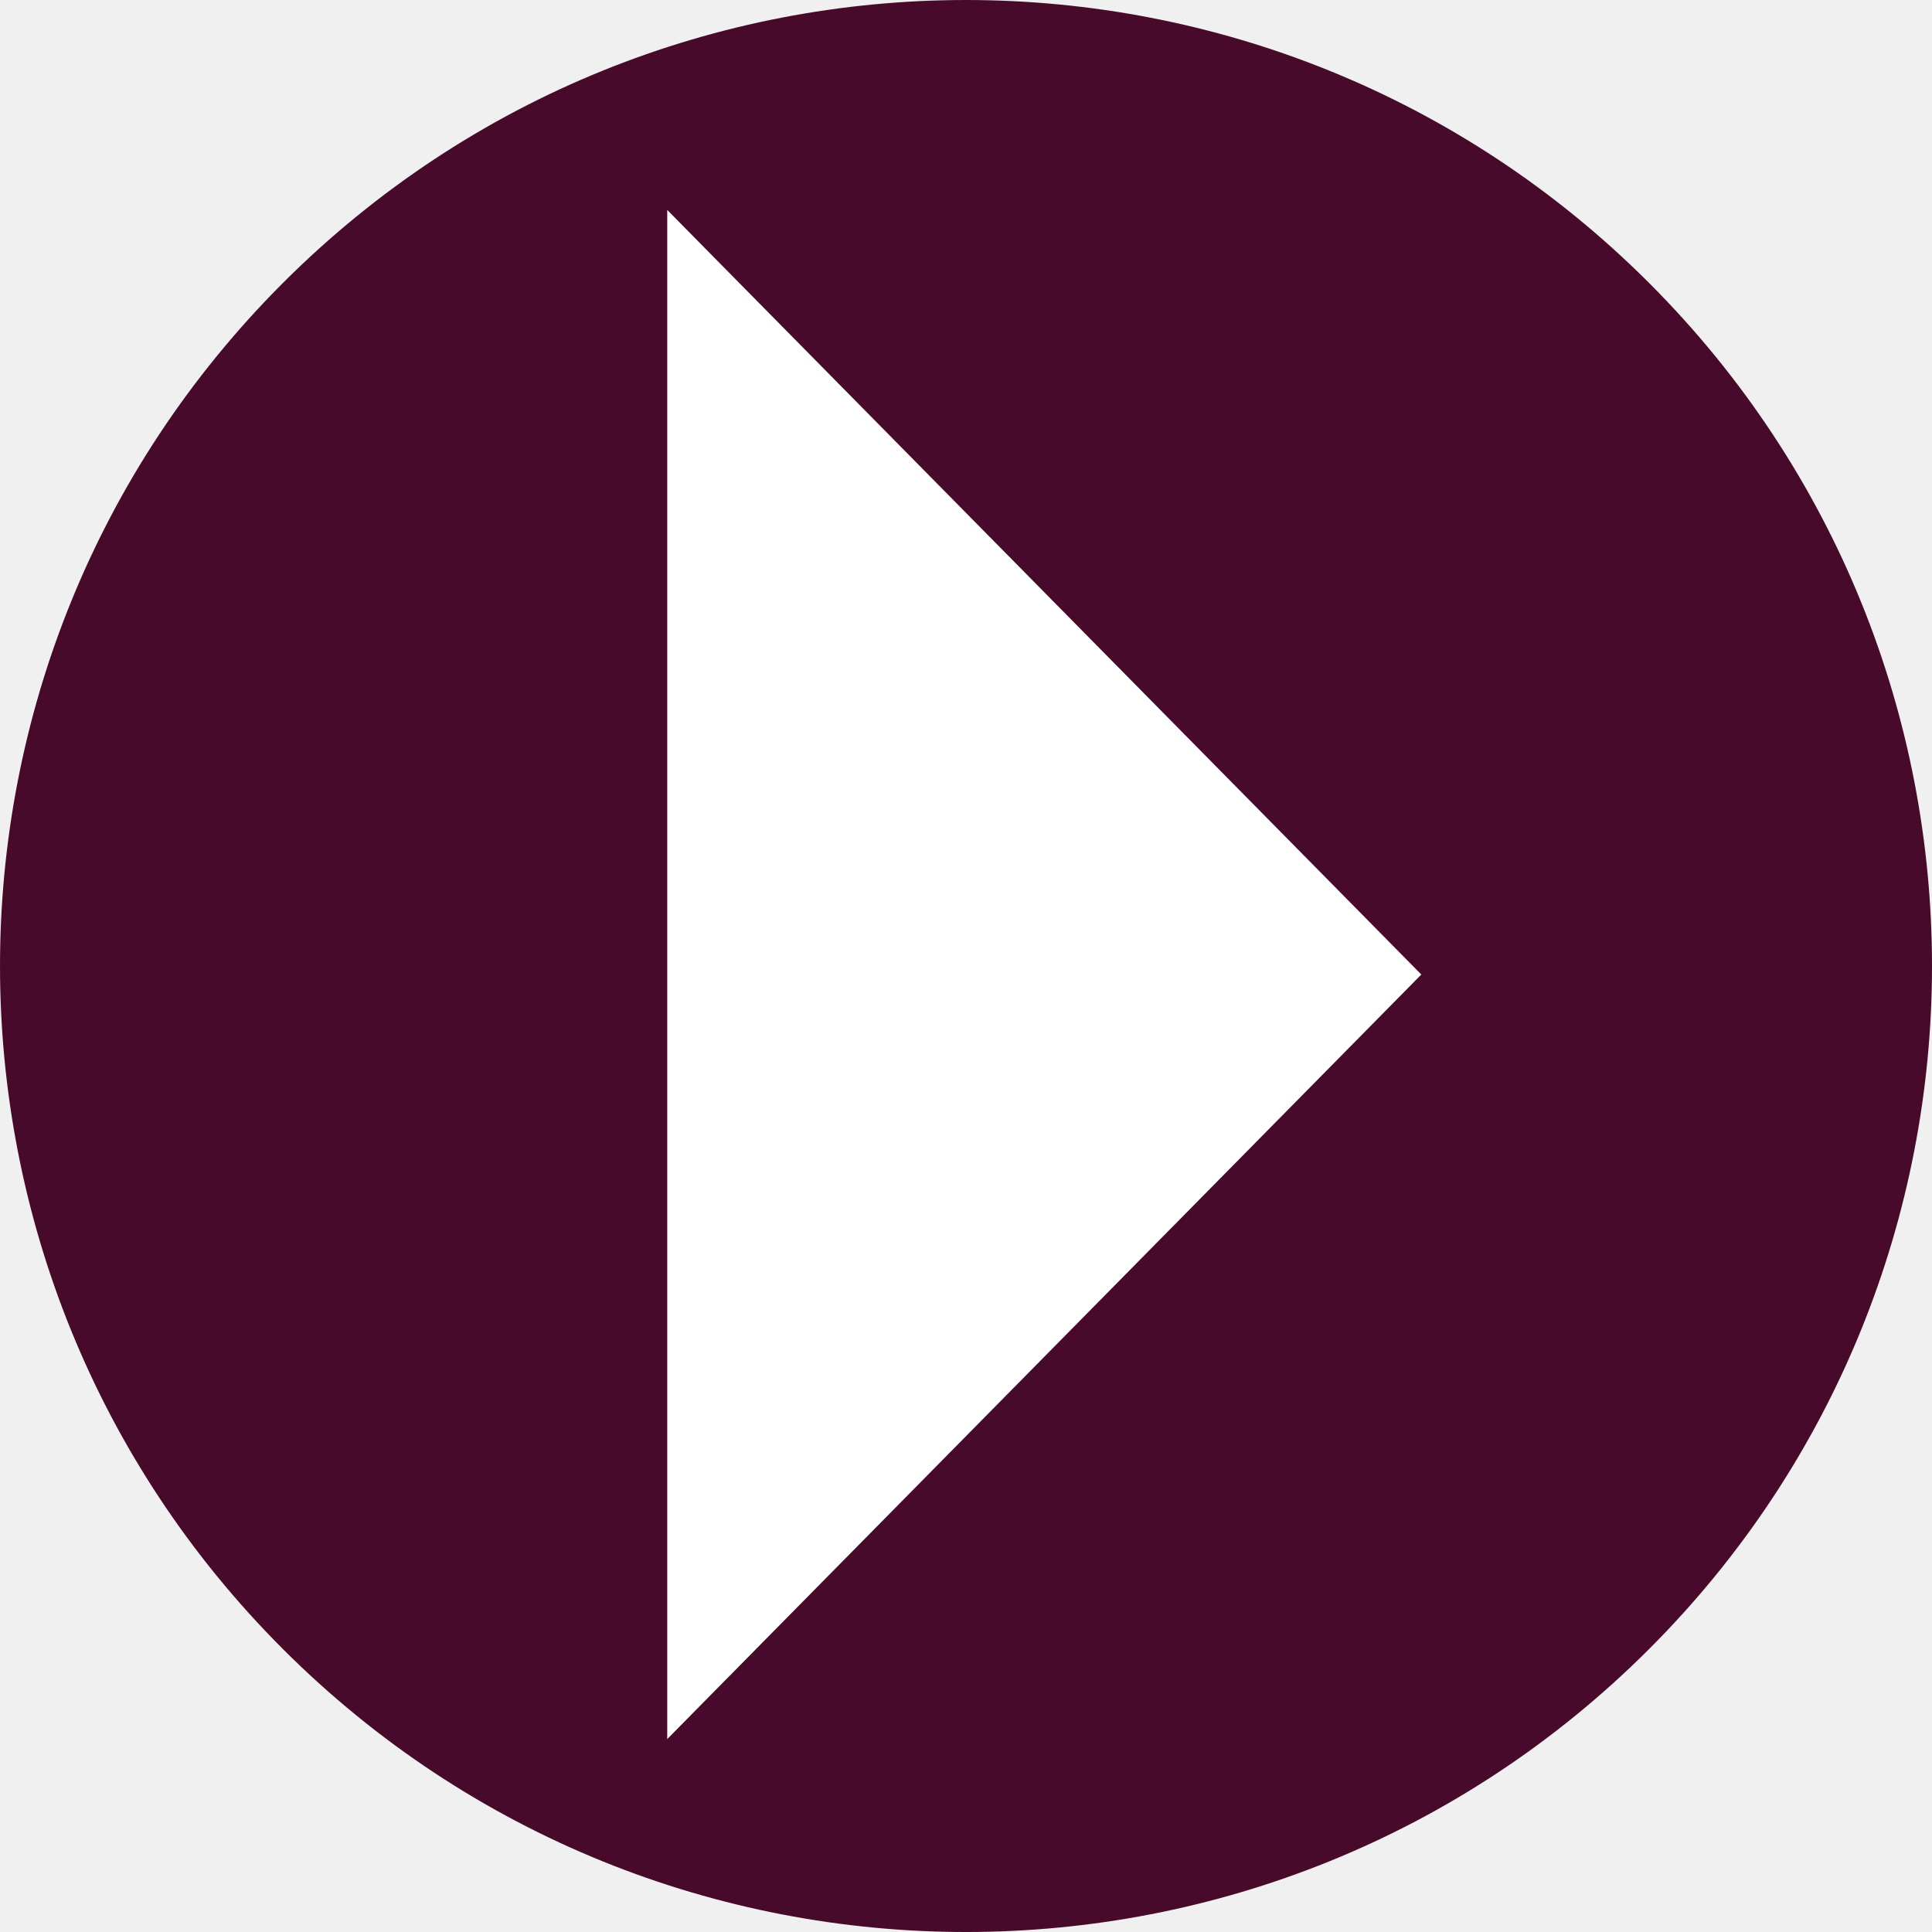
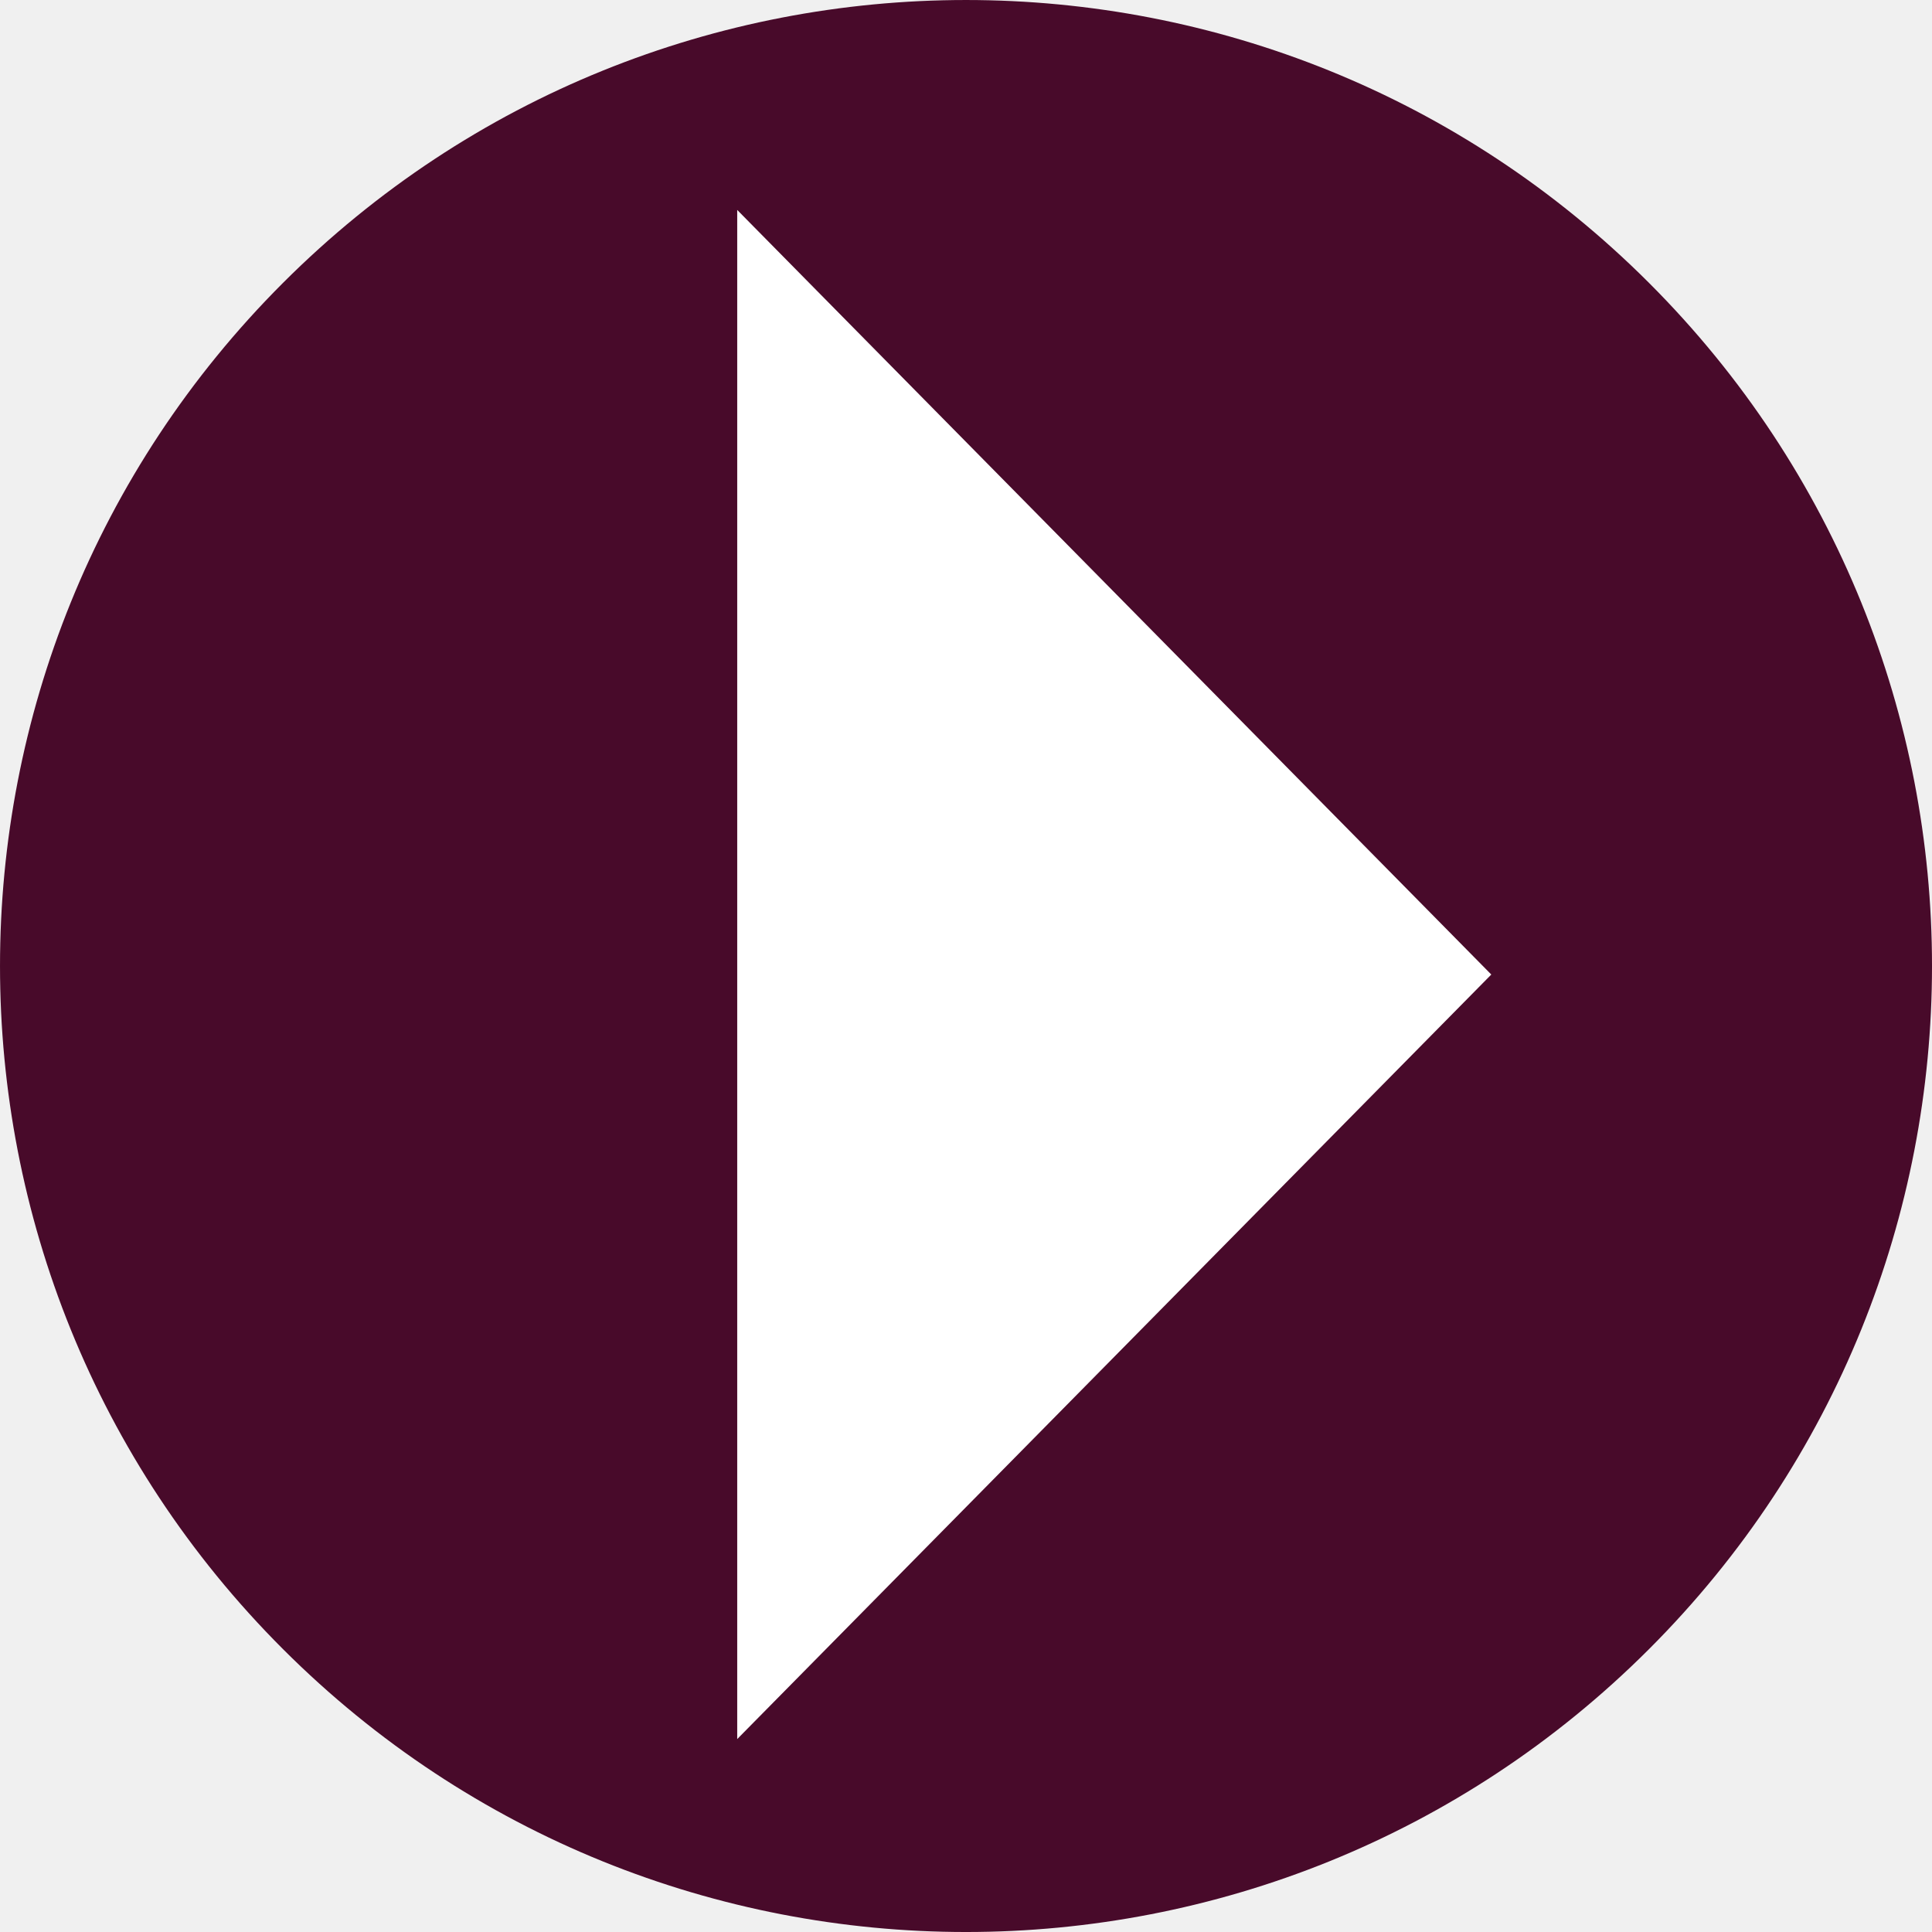
- <svg xmlns="http://www.w3.org/2000/svg" id="svg8" version="1.1" viewBox="0 0 36 36" height="36" width="36">
+ <svg xmlns="http://www.w3.org/2000/svg" width="36" height="36" viewBox="0 0 36 36" version="1.1" id="svg8">
  <defs id="defs2" />
-   <circle style="fill:#480a2a;fill-opacity:1;stroke:none;stroke-width:2.506;stroke-miterlimit:4;stroke-dasharray:none;stroke-opacity:0.986" id="path21" cx="25.456" cy="8.0532036e-06" r="18" transform="rotate(45)" />
-   <path style="fill:#ffffff;stroke:none;stroke-width:0.093;stroke-linecap:butt;stroke-linejoin:miter;stroke-opacity:1" d="M 12.433,3.912 V 32.405 l 14.051,-14.246 z" id="path852" />
+   <circle transform="rotate(45)" r="18" cy="8.0532036e-06" cx="25.456" id="path21" style="fill:#480a2a;fill-opacity:1;stroke:none;stroke-width:2.506;stroke-miterlimit:4;stroke-dasharray:none;stroke-opacity:0.986" />
+   <path id="path852" d="M 13.737,3.912 V 32.405 l 14.051,-14.246 z" style="fill:#ffffff;stroke:none;stroke-width:0.093;stroke-linecap:butt;stroke-linejoin:miter;stroke-opacity:1" />
</svg>
